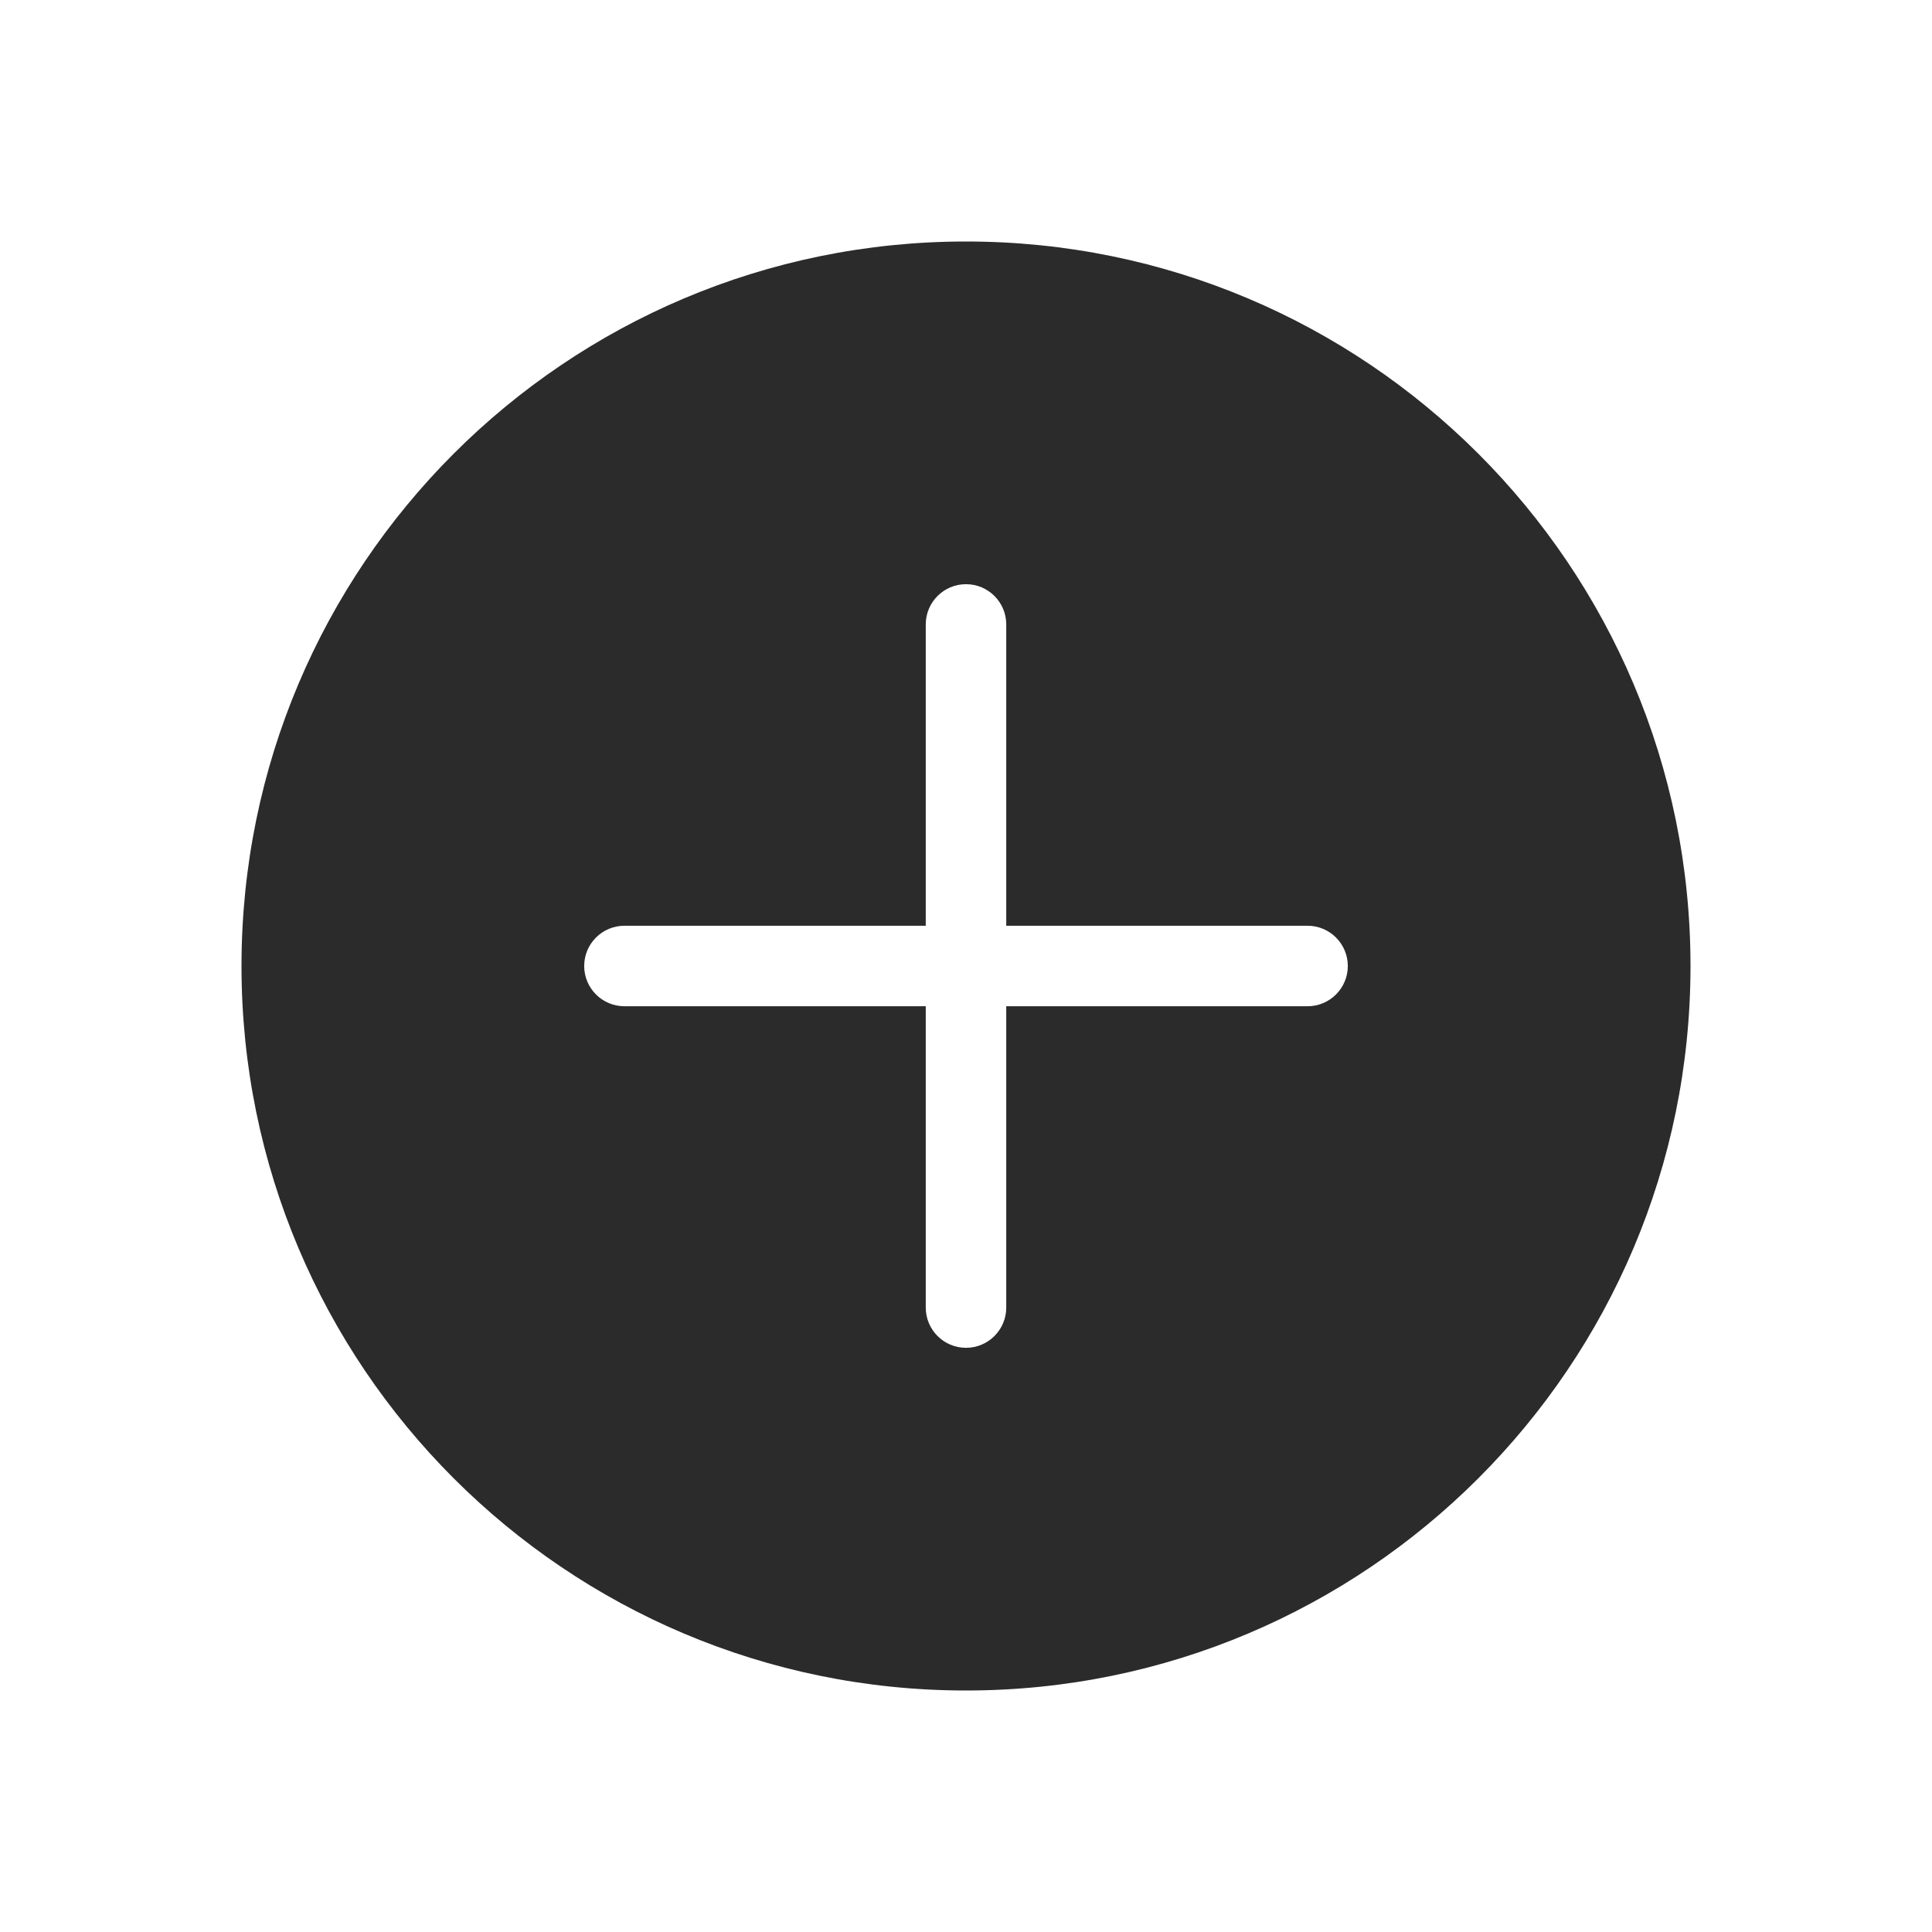
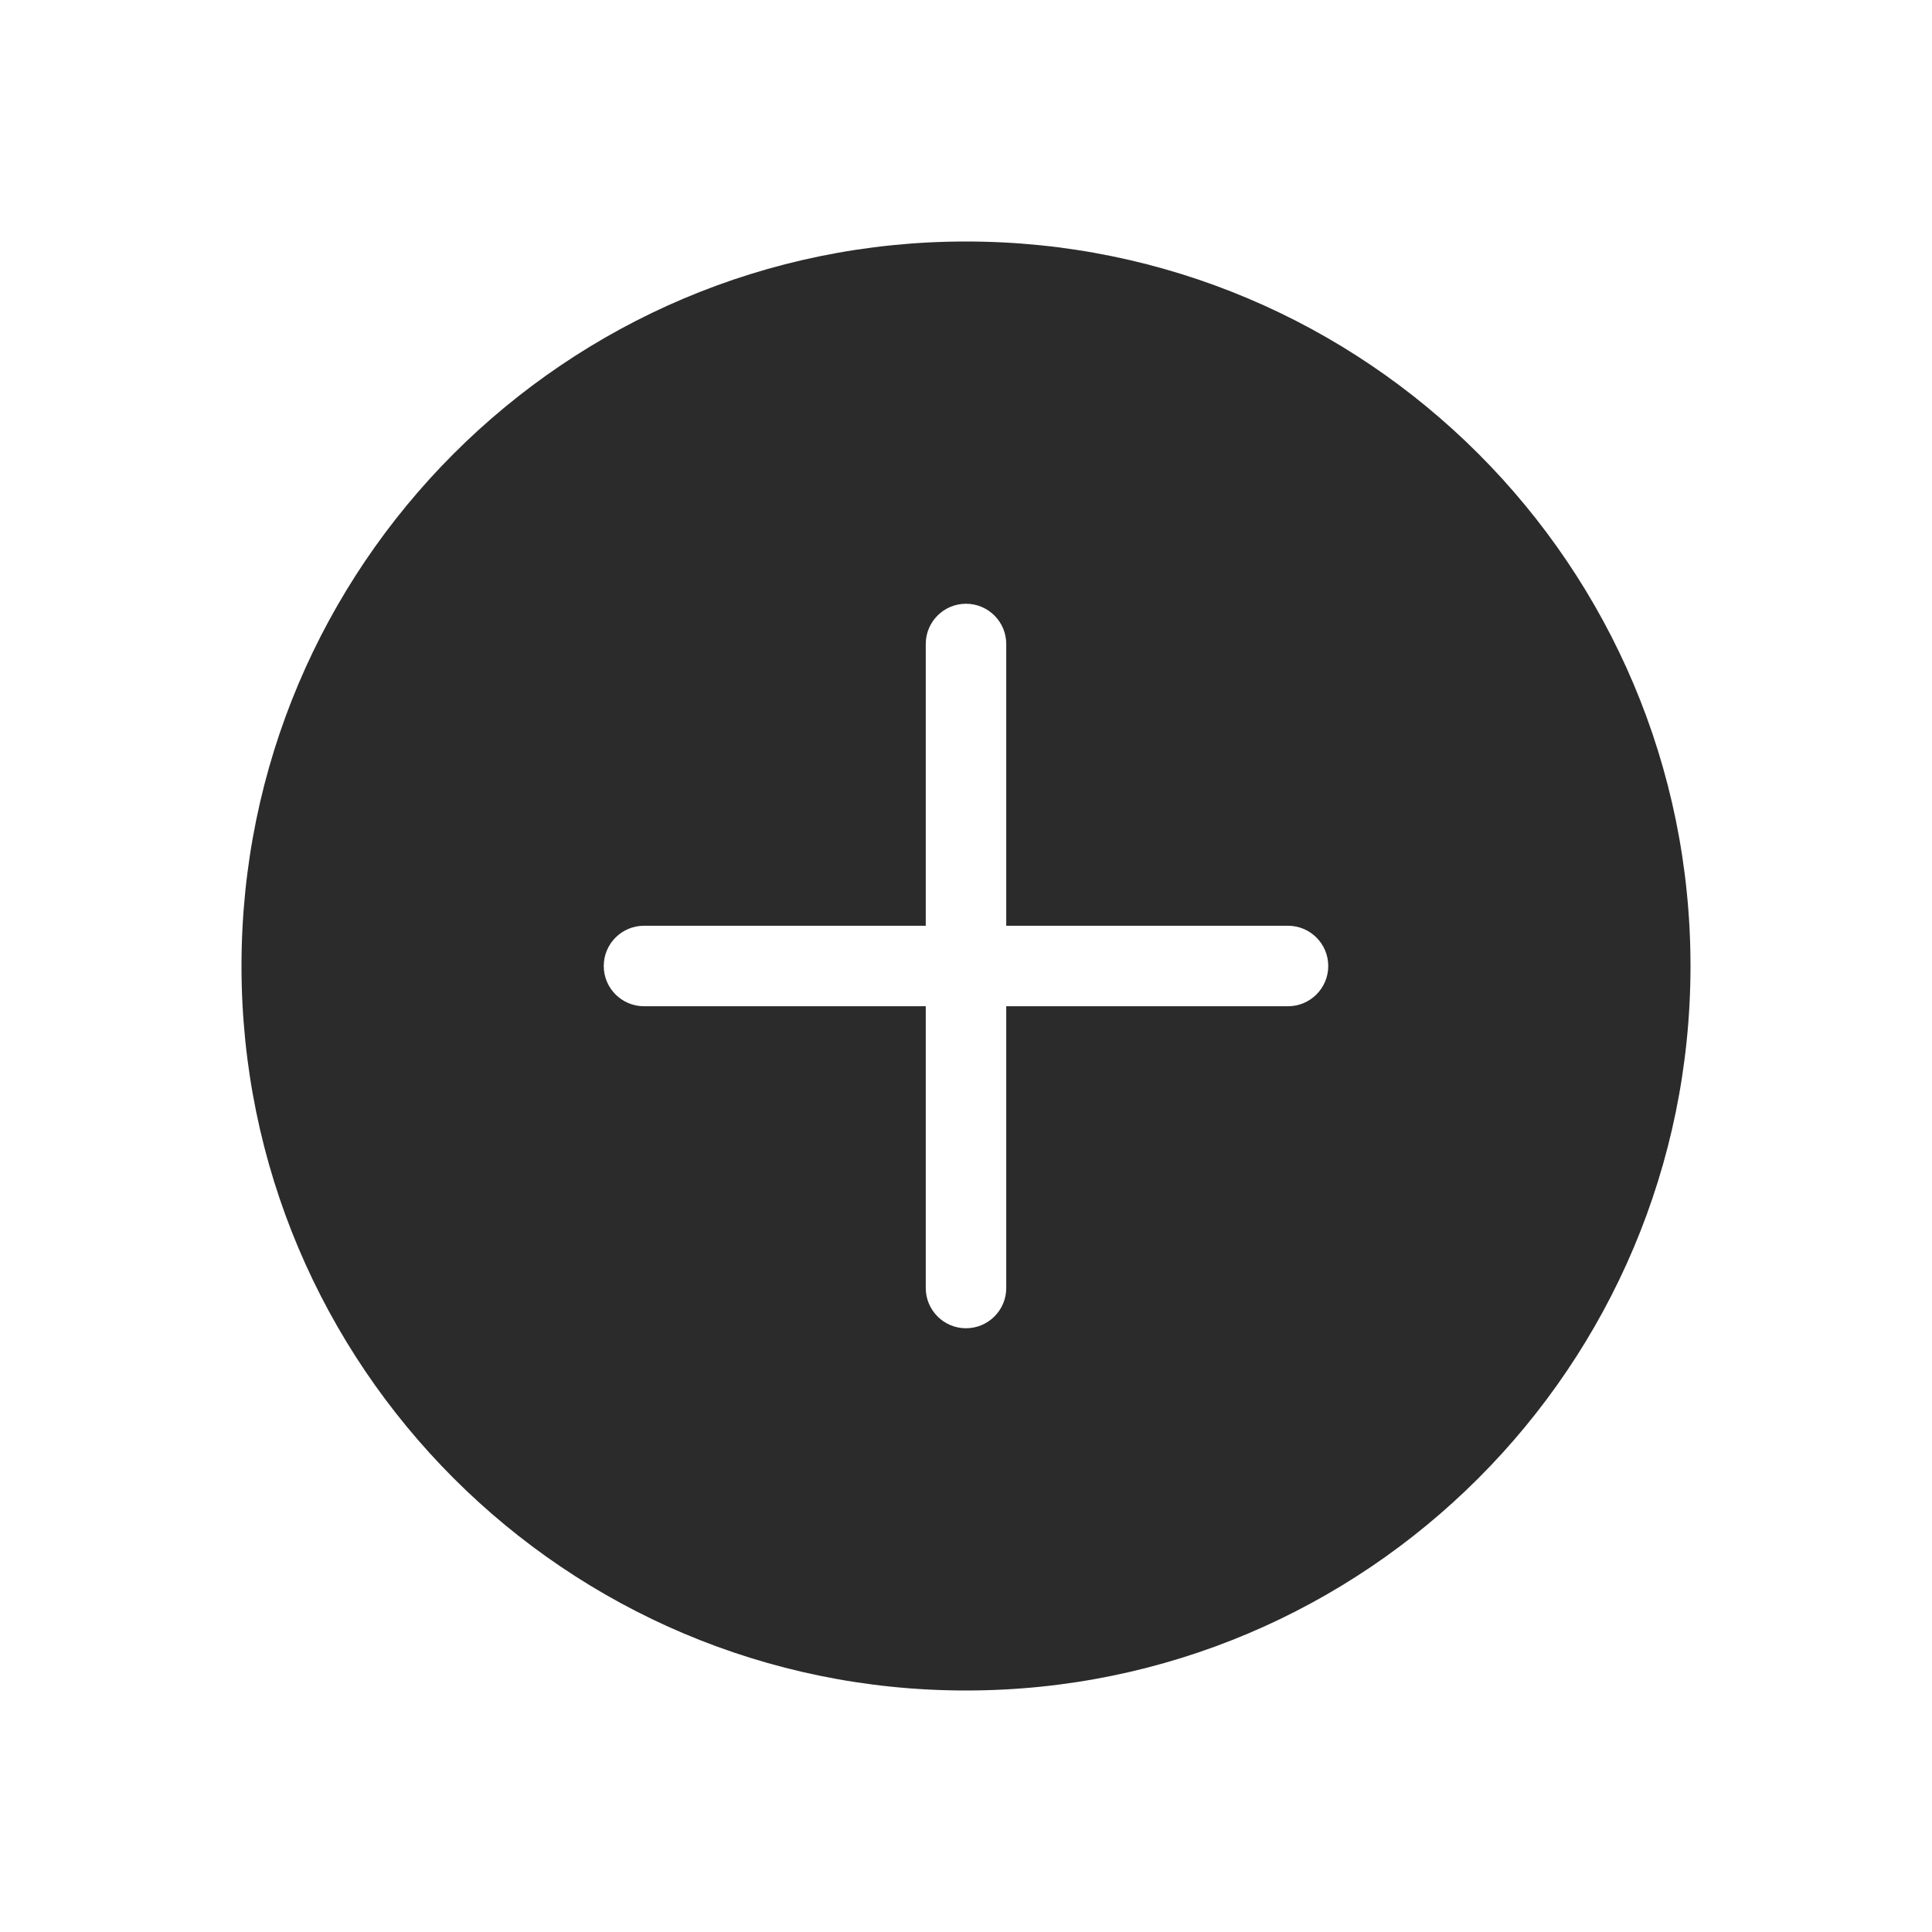
<svg xmlns="http://www.w3.org/2000/svg" width="24" height="24" viewBox="0 0 24 24" fill="none">
-   <path fill-rule="evenodd" clip-rule="evenodd" d="M12 3C7.029 3 3 7.029 3 12C3 16.971 7.029 21 12 21C16.971 21 21 16.971 21 12C21 7.029 16.971 3 12 3ZM12 7.257C12.276 7.257 12.5 7.481 12.5 7.757V11.5H16.243C16.519 11.5 16.743 11.724 16.743 12C16.743 12.276 16.519 12.5 16.243 12.5H12.5V16.243C12.5 16.519 12.276 16.743 12 16.743C11.724 16.743 11.5 16.519 11.5 16.243V12.5H7.757C7.481 12.5 7.257 12.276 7.257 12C7.257 11.724 7.481 11.5 7.757 11.5H11.5V7.757C11.5 7.481 11.724 7.257 12 7.257Z" fill="#2B2B2C" />
+   <path fill-rule="evenodd" clip-rule="evenodd" d="M12 3C7.029 3 3 7.029 3 12C3 16.971 7.029 21 12 21C16.971 21 21 16.971 21 12C21 7.029 16.971 3 12 3ZM12 7.5C12.276 7.5 12.5 7.724 12.5 8V11.5L16 11.5C16.276 11.5 16.5 11.724 16.5 12C16.5 12.276 16.276 12.5 16 12.5L12.5 12.5V16C12.5 16.276 12.276 16.5 12 16.5C11.724 16.5 11.5 16.276 11.5 16V12.5L8 12.5C7.724 12.5 7.5 12.276 7.5 12C7.5 11.724 7.724 11.5 8 11.5L11.5 11.5V8C11.5 7.724 11.724 7.5 12 7.5Z" fill="#2B2B2C" />
</svg>
